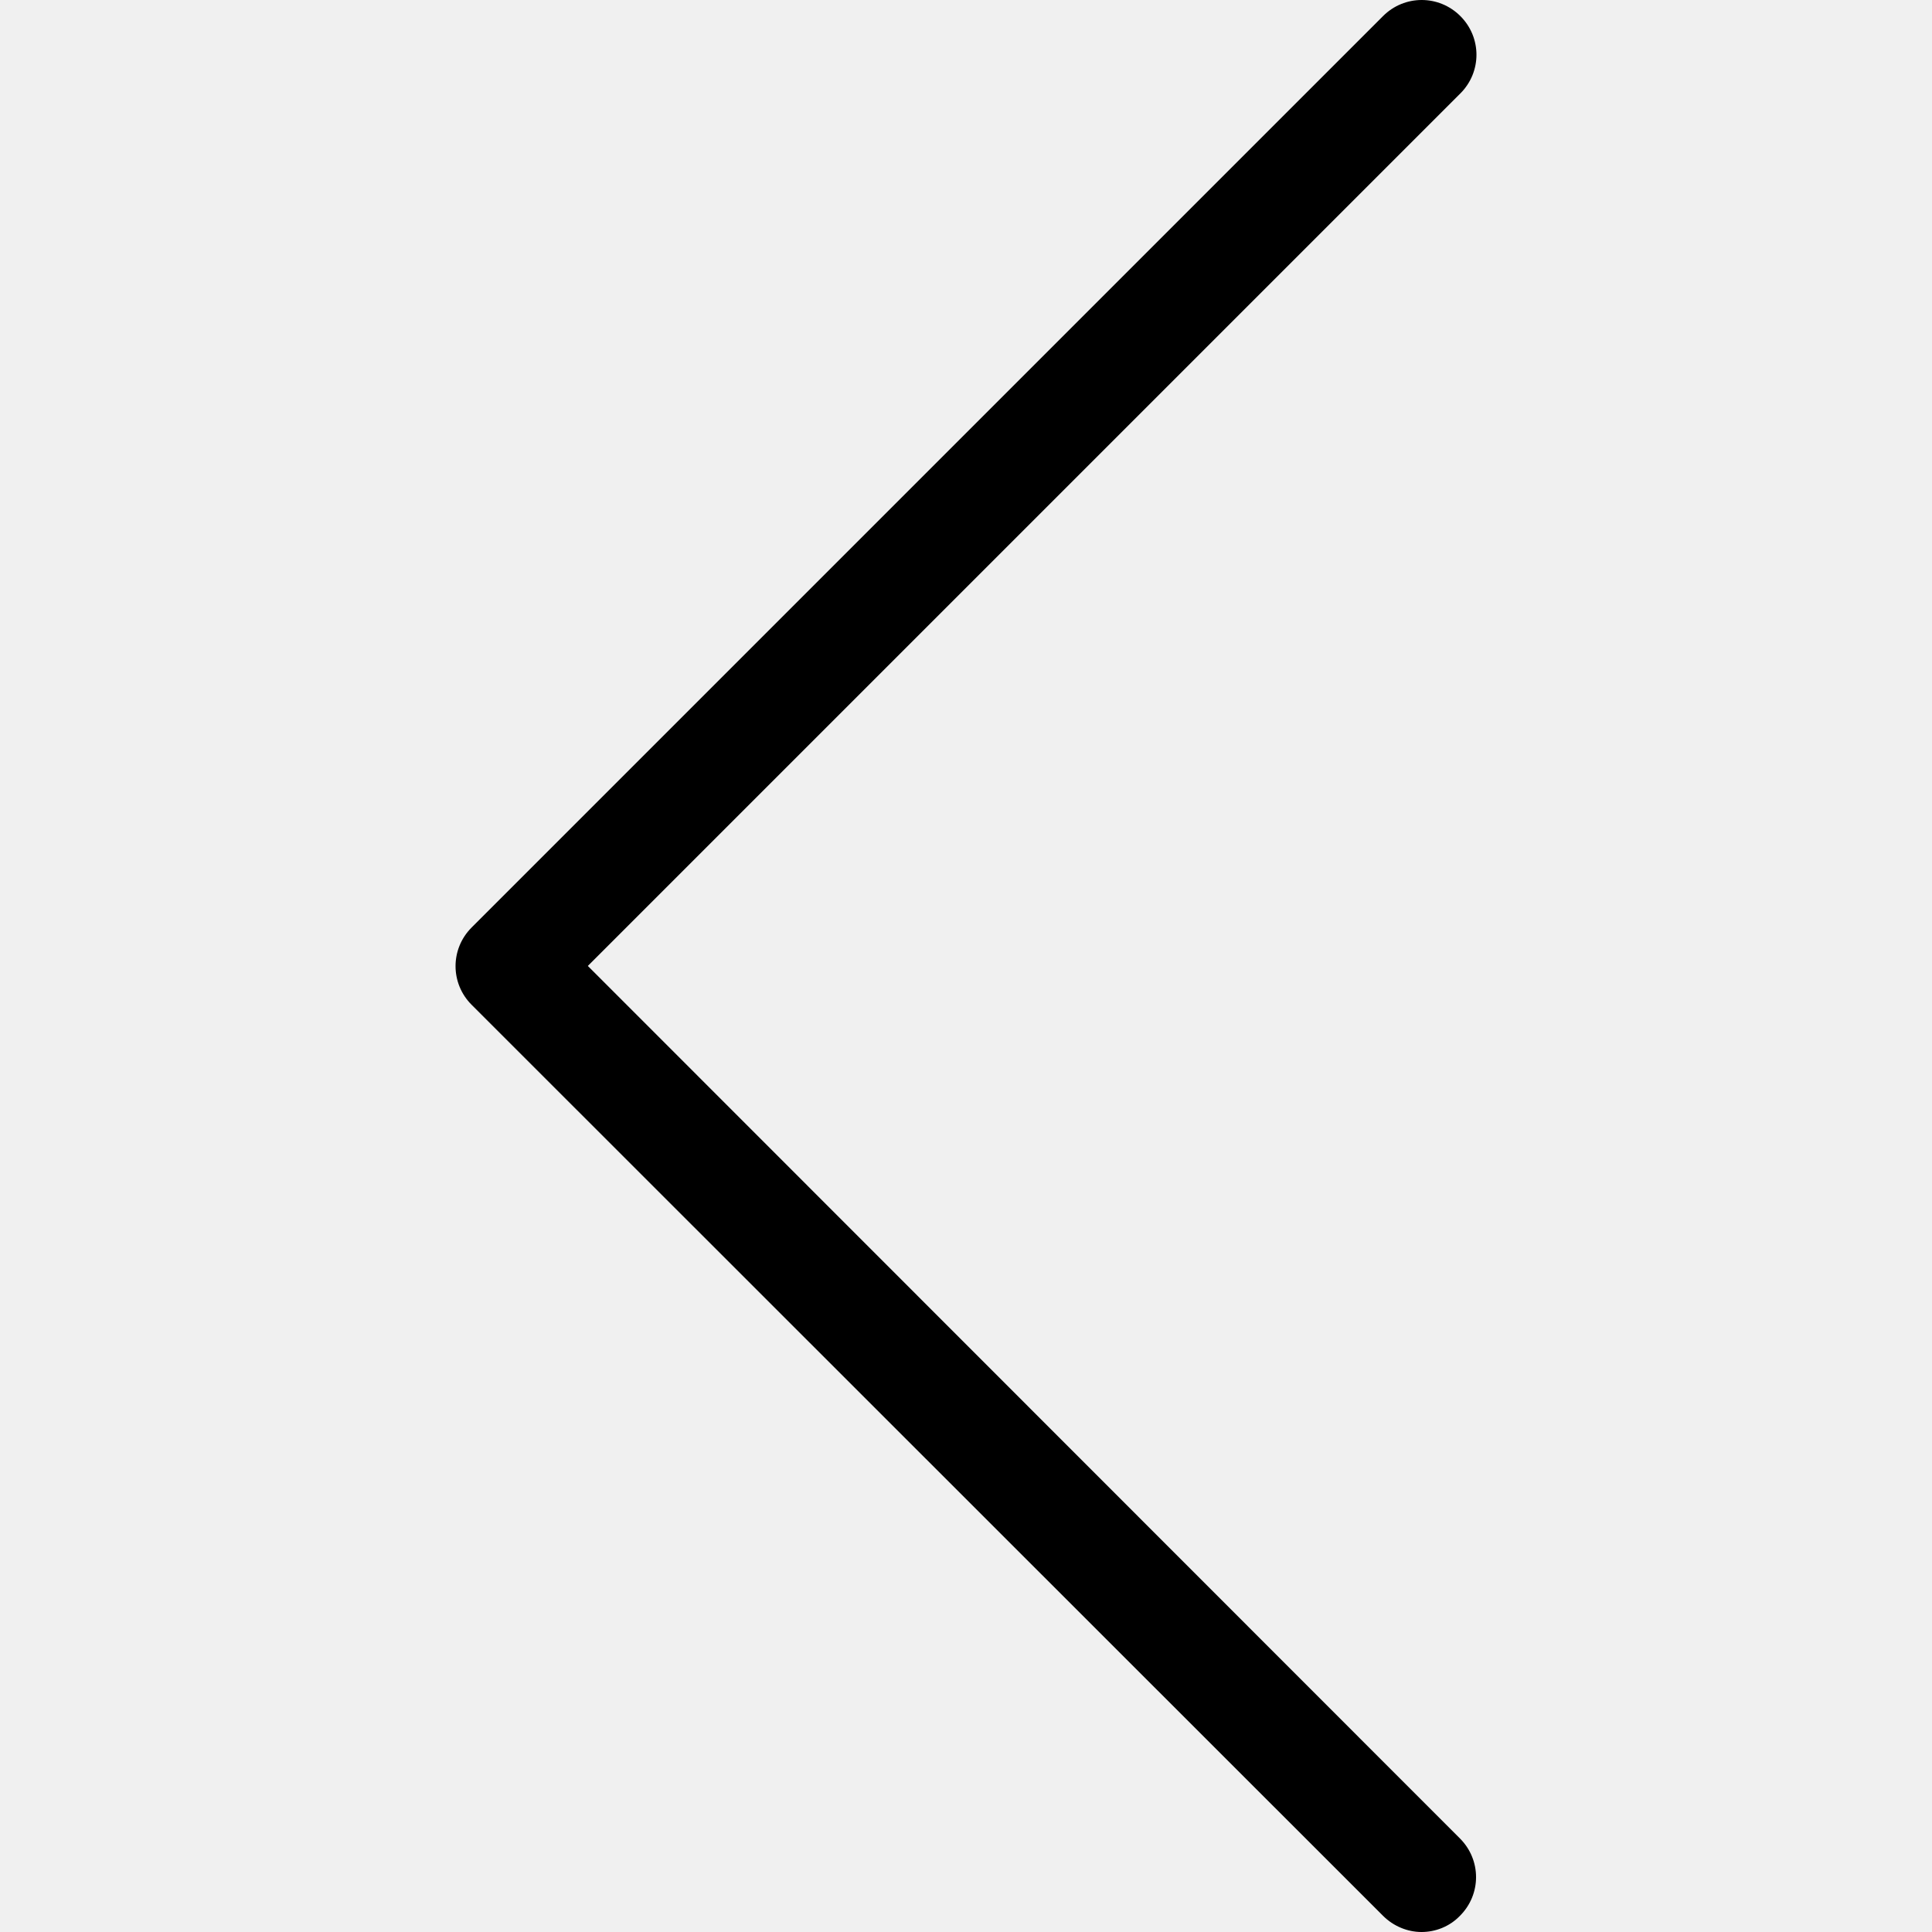
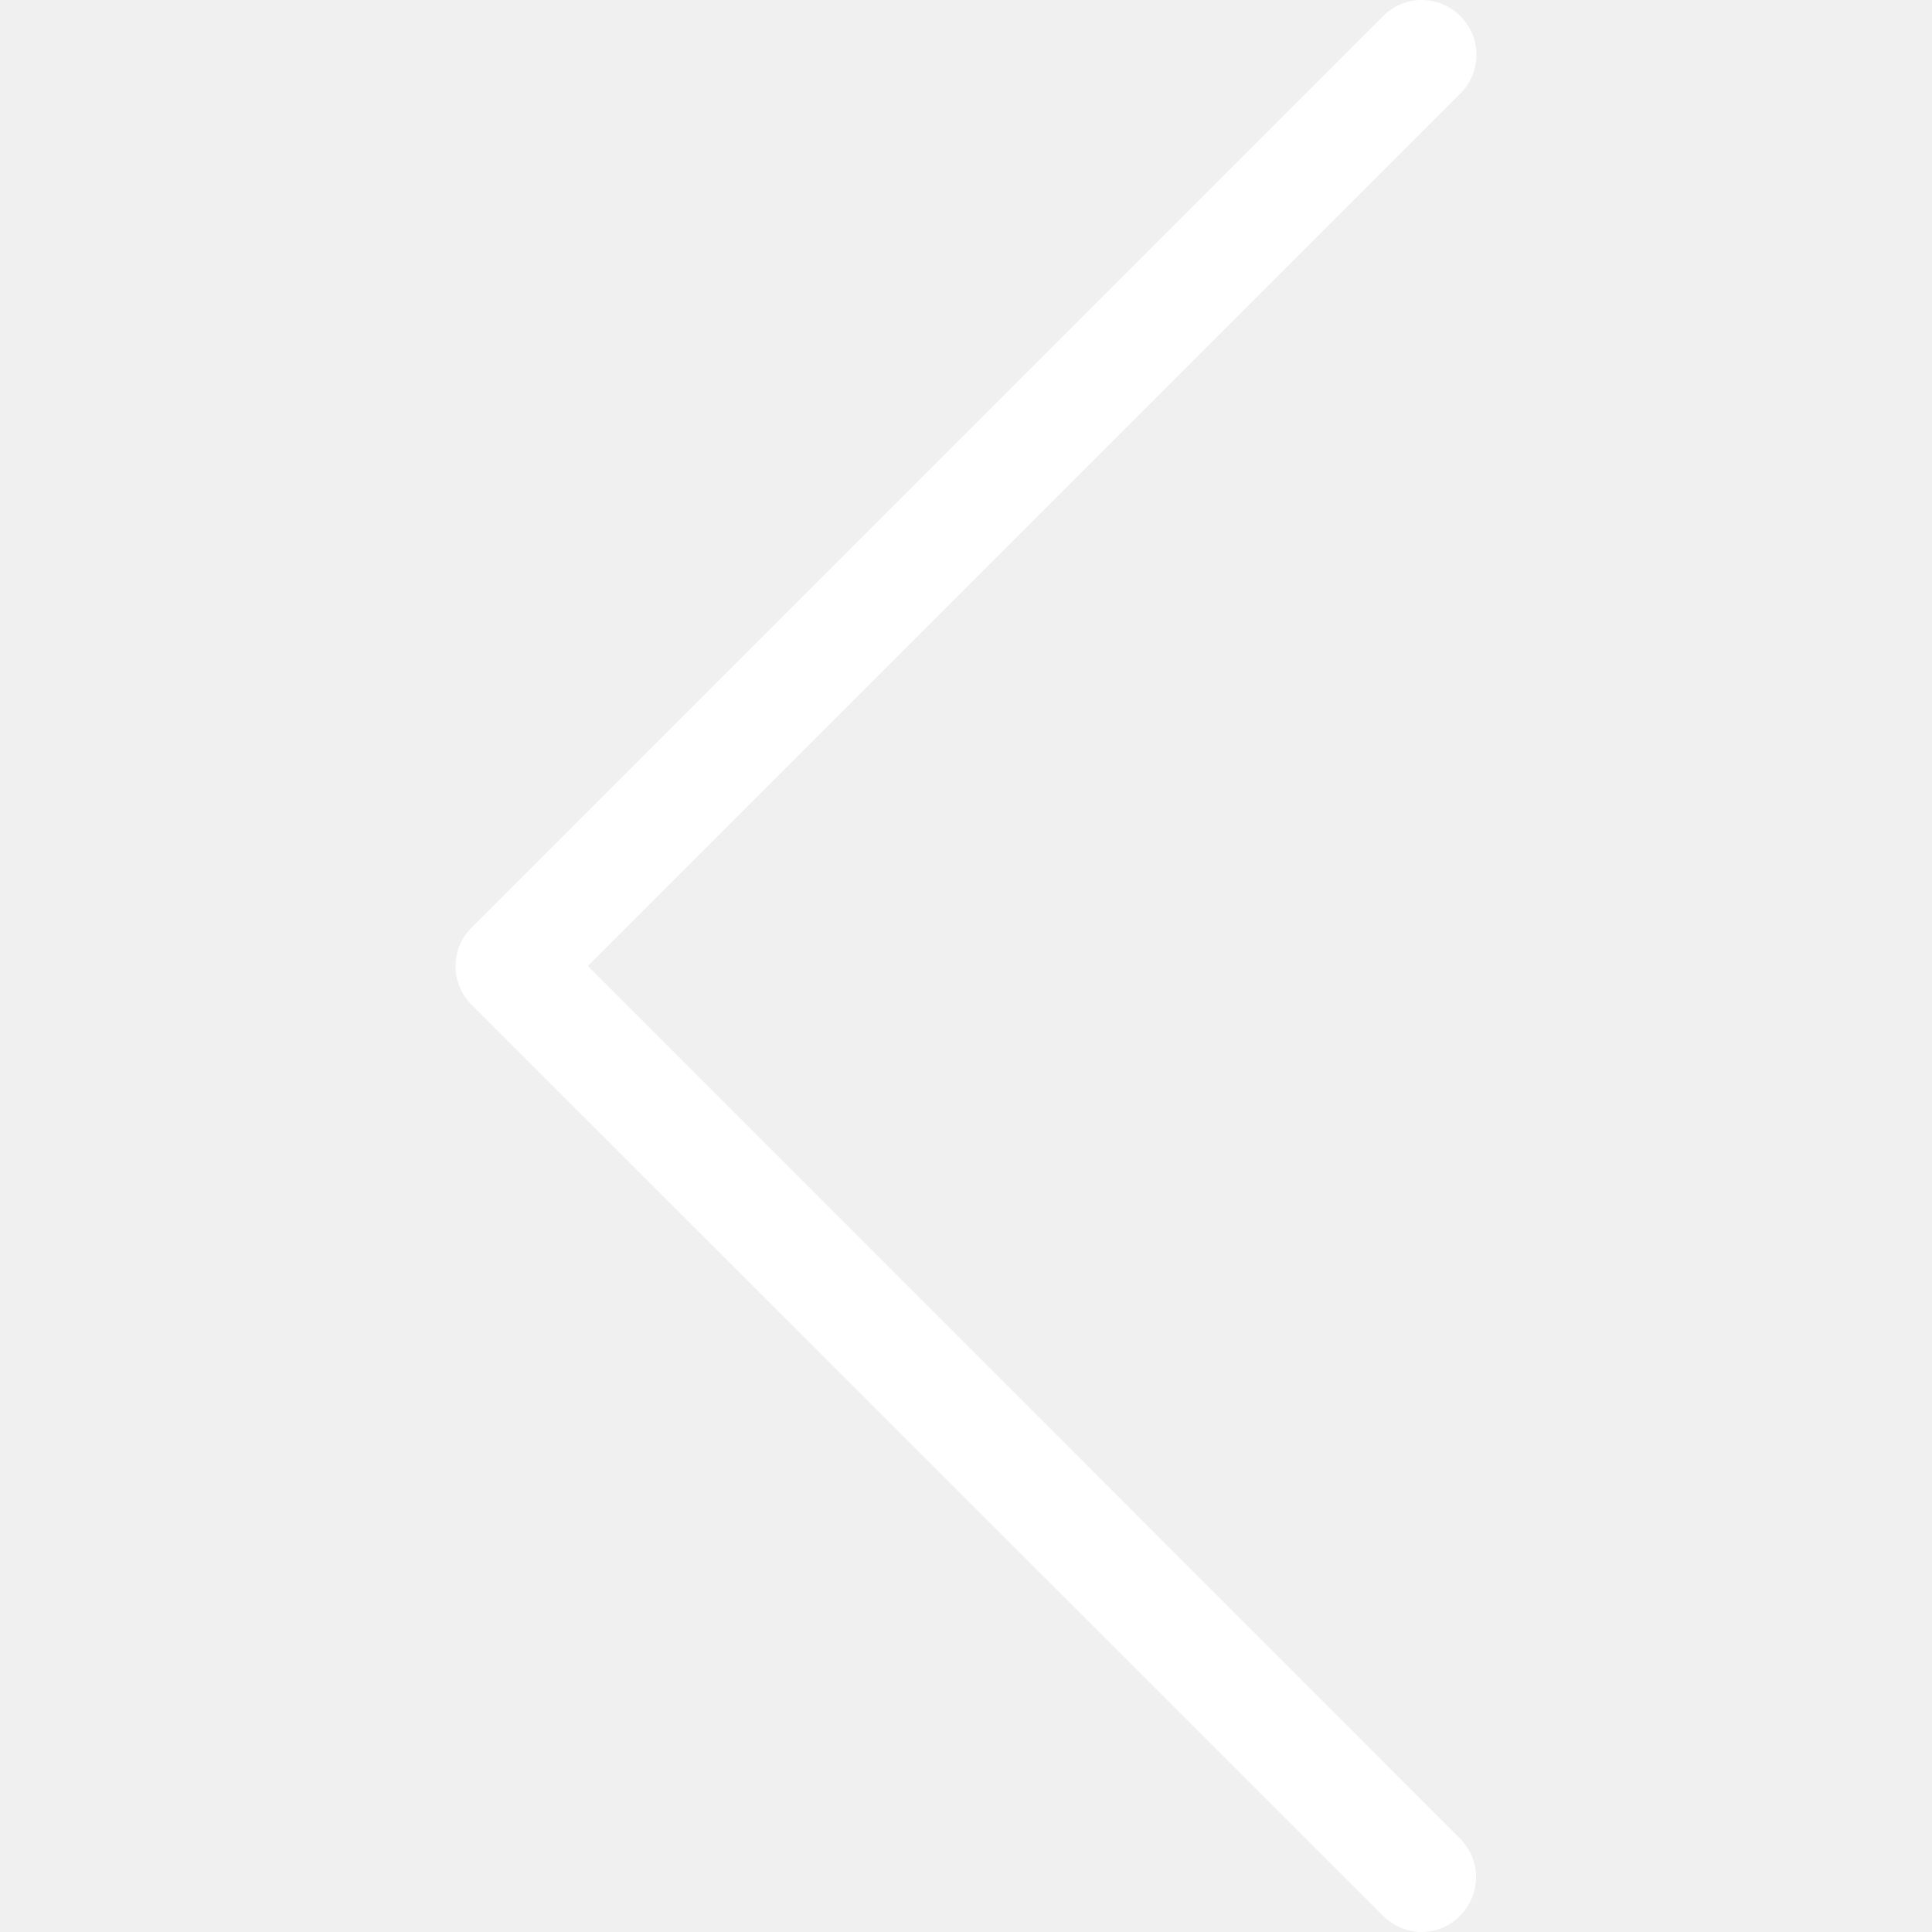
- <svg xmlns="http://www.w3.org/2000/svg" version="1.1" id="Capa_1" x="0px" y="0px" viewBox="0 0 477.175 477.175" style="enable-background:new 0 0 477.175 477.175;" xml:space="preserve">
+ <svg xmlns="http://www.w3.org/2000/svg" version="1.1" id="Capa_1" x="0px" y="0px" viewBox="0 0 477.175 477.175" style="enable-background:new 0 0 477.175 477.175;" xml:space="preserve" fill="#ffffff">
  <g>
-     <path d="M145.188,238.575l215.5-215.5c5.3-5.3,5.3-13.8,0-19.1s-13.8-5.3-19.1,0l-225.1,225.1c-5.3,5.3-5.3,13.8,0,19.1l225.1,225   c2.6,2.6,6.1,4,9.5,4s6.9-1.3,9.5-4c5.3-5.3,5.3-13.8,0-19.1L145.188,238.575z" />
+     <path d="M145.188,238.575l215.5-215.5c5.3-5.3,5.3-13.8,0-19.1s-13.8-5.3-19.1,0l-225.1,225.1c-5.3,5.3-5.3,13.8,0,19.1l225.1,225   c2.6,2.6,6.1,4,9.5,4s6.9-1.3,9.5-4c5.3-5.3,5.3-13.8,0-19.1L145.188,238.575z" fill="#ffffff" />
  </g>
  <g>
</g>
  <g>
</g>
  <g>
</g>
  <g>
</g>
  <g>
</g>
  <g>
</g>
  <g>
</g>
  <g>
</g>
  <g>
</g>
  <g>
</g>
  <g>
</g>
  <g>
</g>
  <g>
</g>
  <g>
</g>
  <g>
</g>
</svg>
